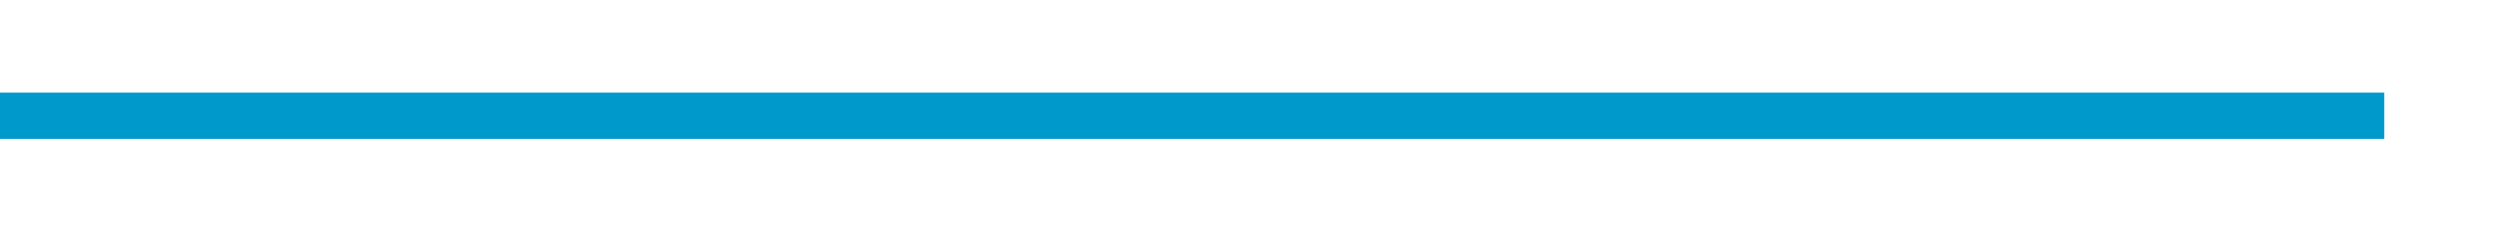
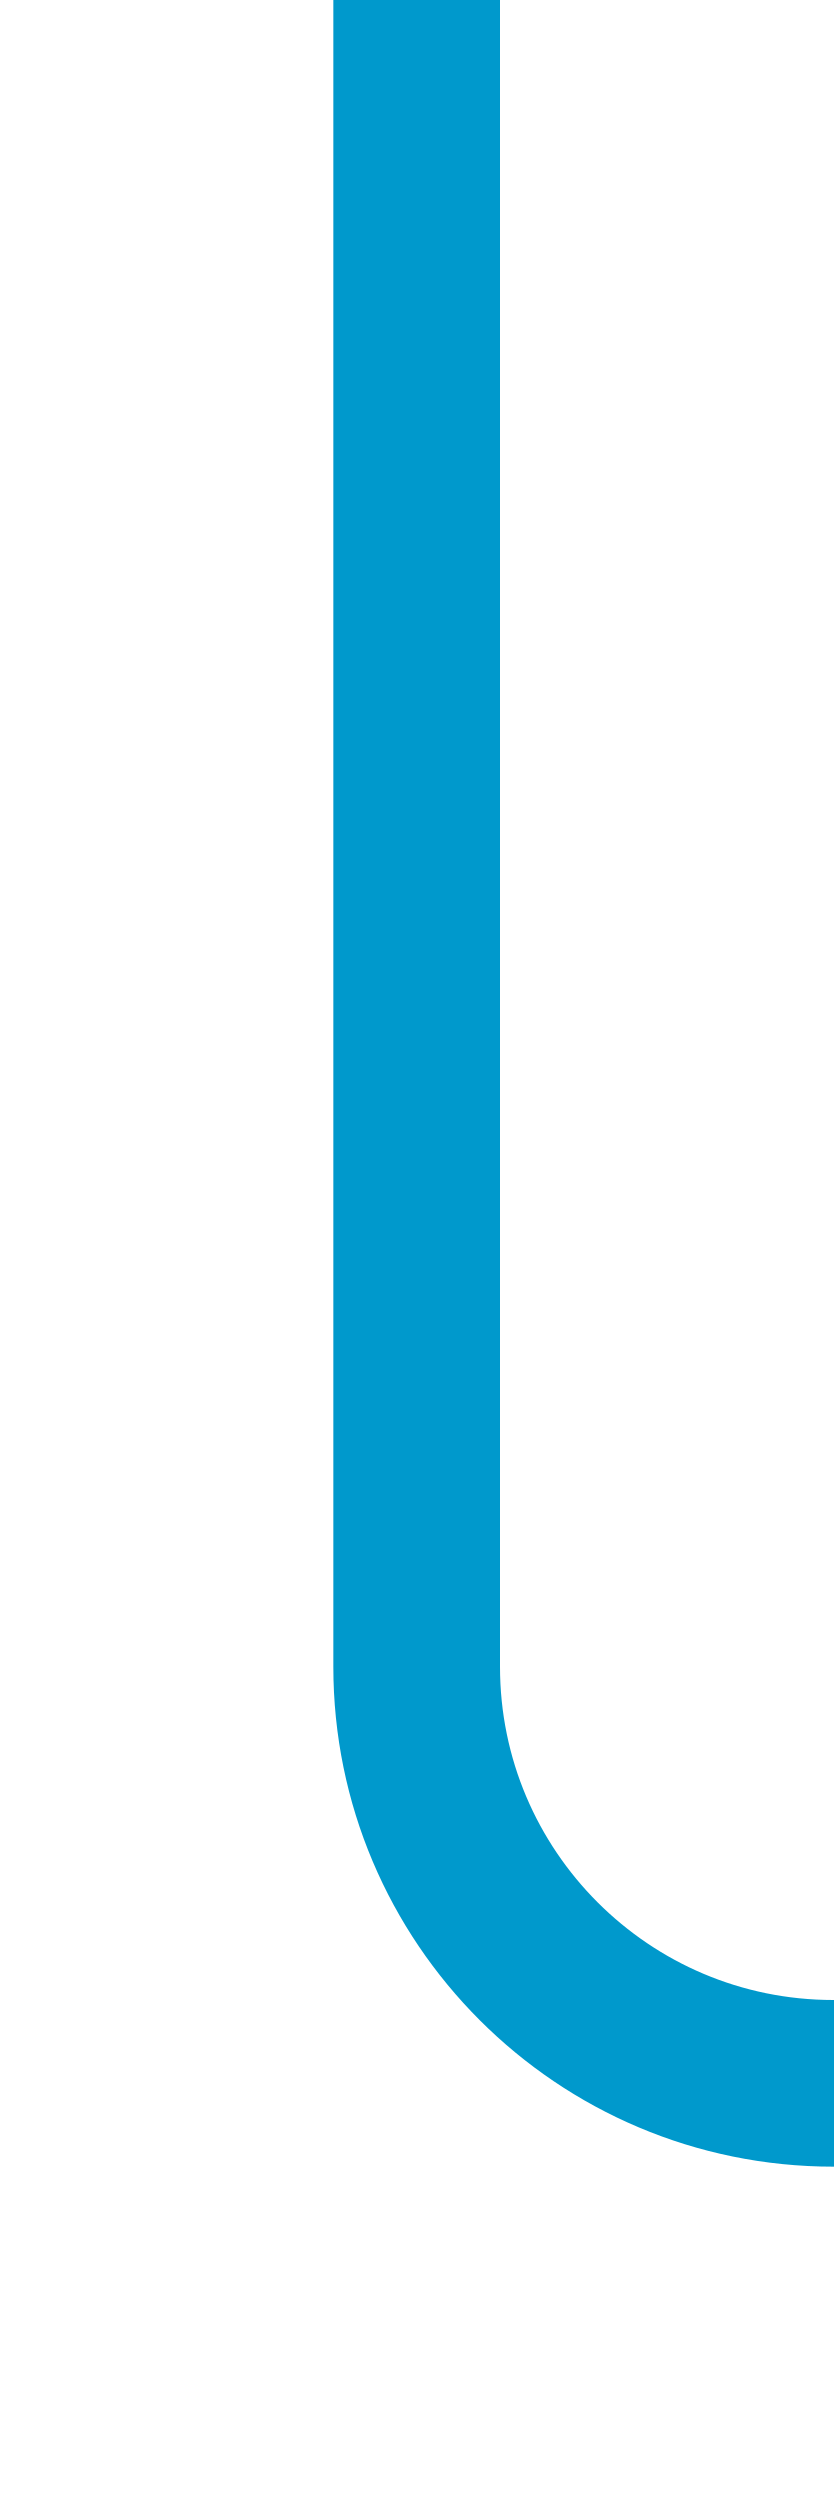
- <svg xmlns="http://www.w3.org/2000/svg" version="1.1" width="108px" height="10px" preserveAspectRatio="xMinYMid meet" viewBox="360 635  108 8">
-   <path d="M 463 639  L 360 639  " stroke-width="2" stroke="#0099cc" fill="none" />
+ <svg xmlns="http://www.w3.org/2000/svg" version="1.1" width="10px" height="30px" preserveAspectRatio="xMidYMin meet" viewBox="294 671  8 30">
+   <path d="M 298 671  L 298 691  A 5 5 0 0 0 303 696 L 521 696  A 5 5 0 0 1 526 701 L 526 781  " stroke-width="2" stroke="#0099cc" fill="none" />
</svg>
